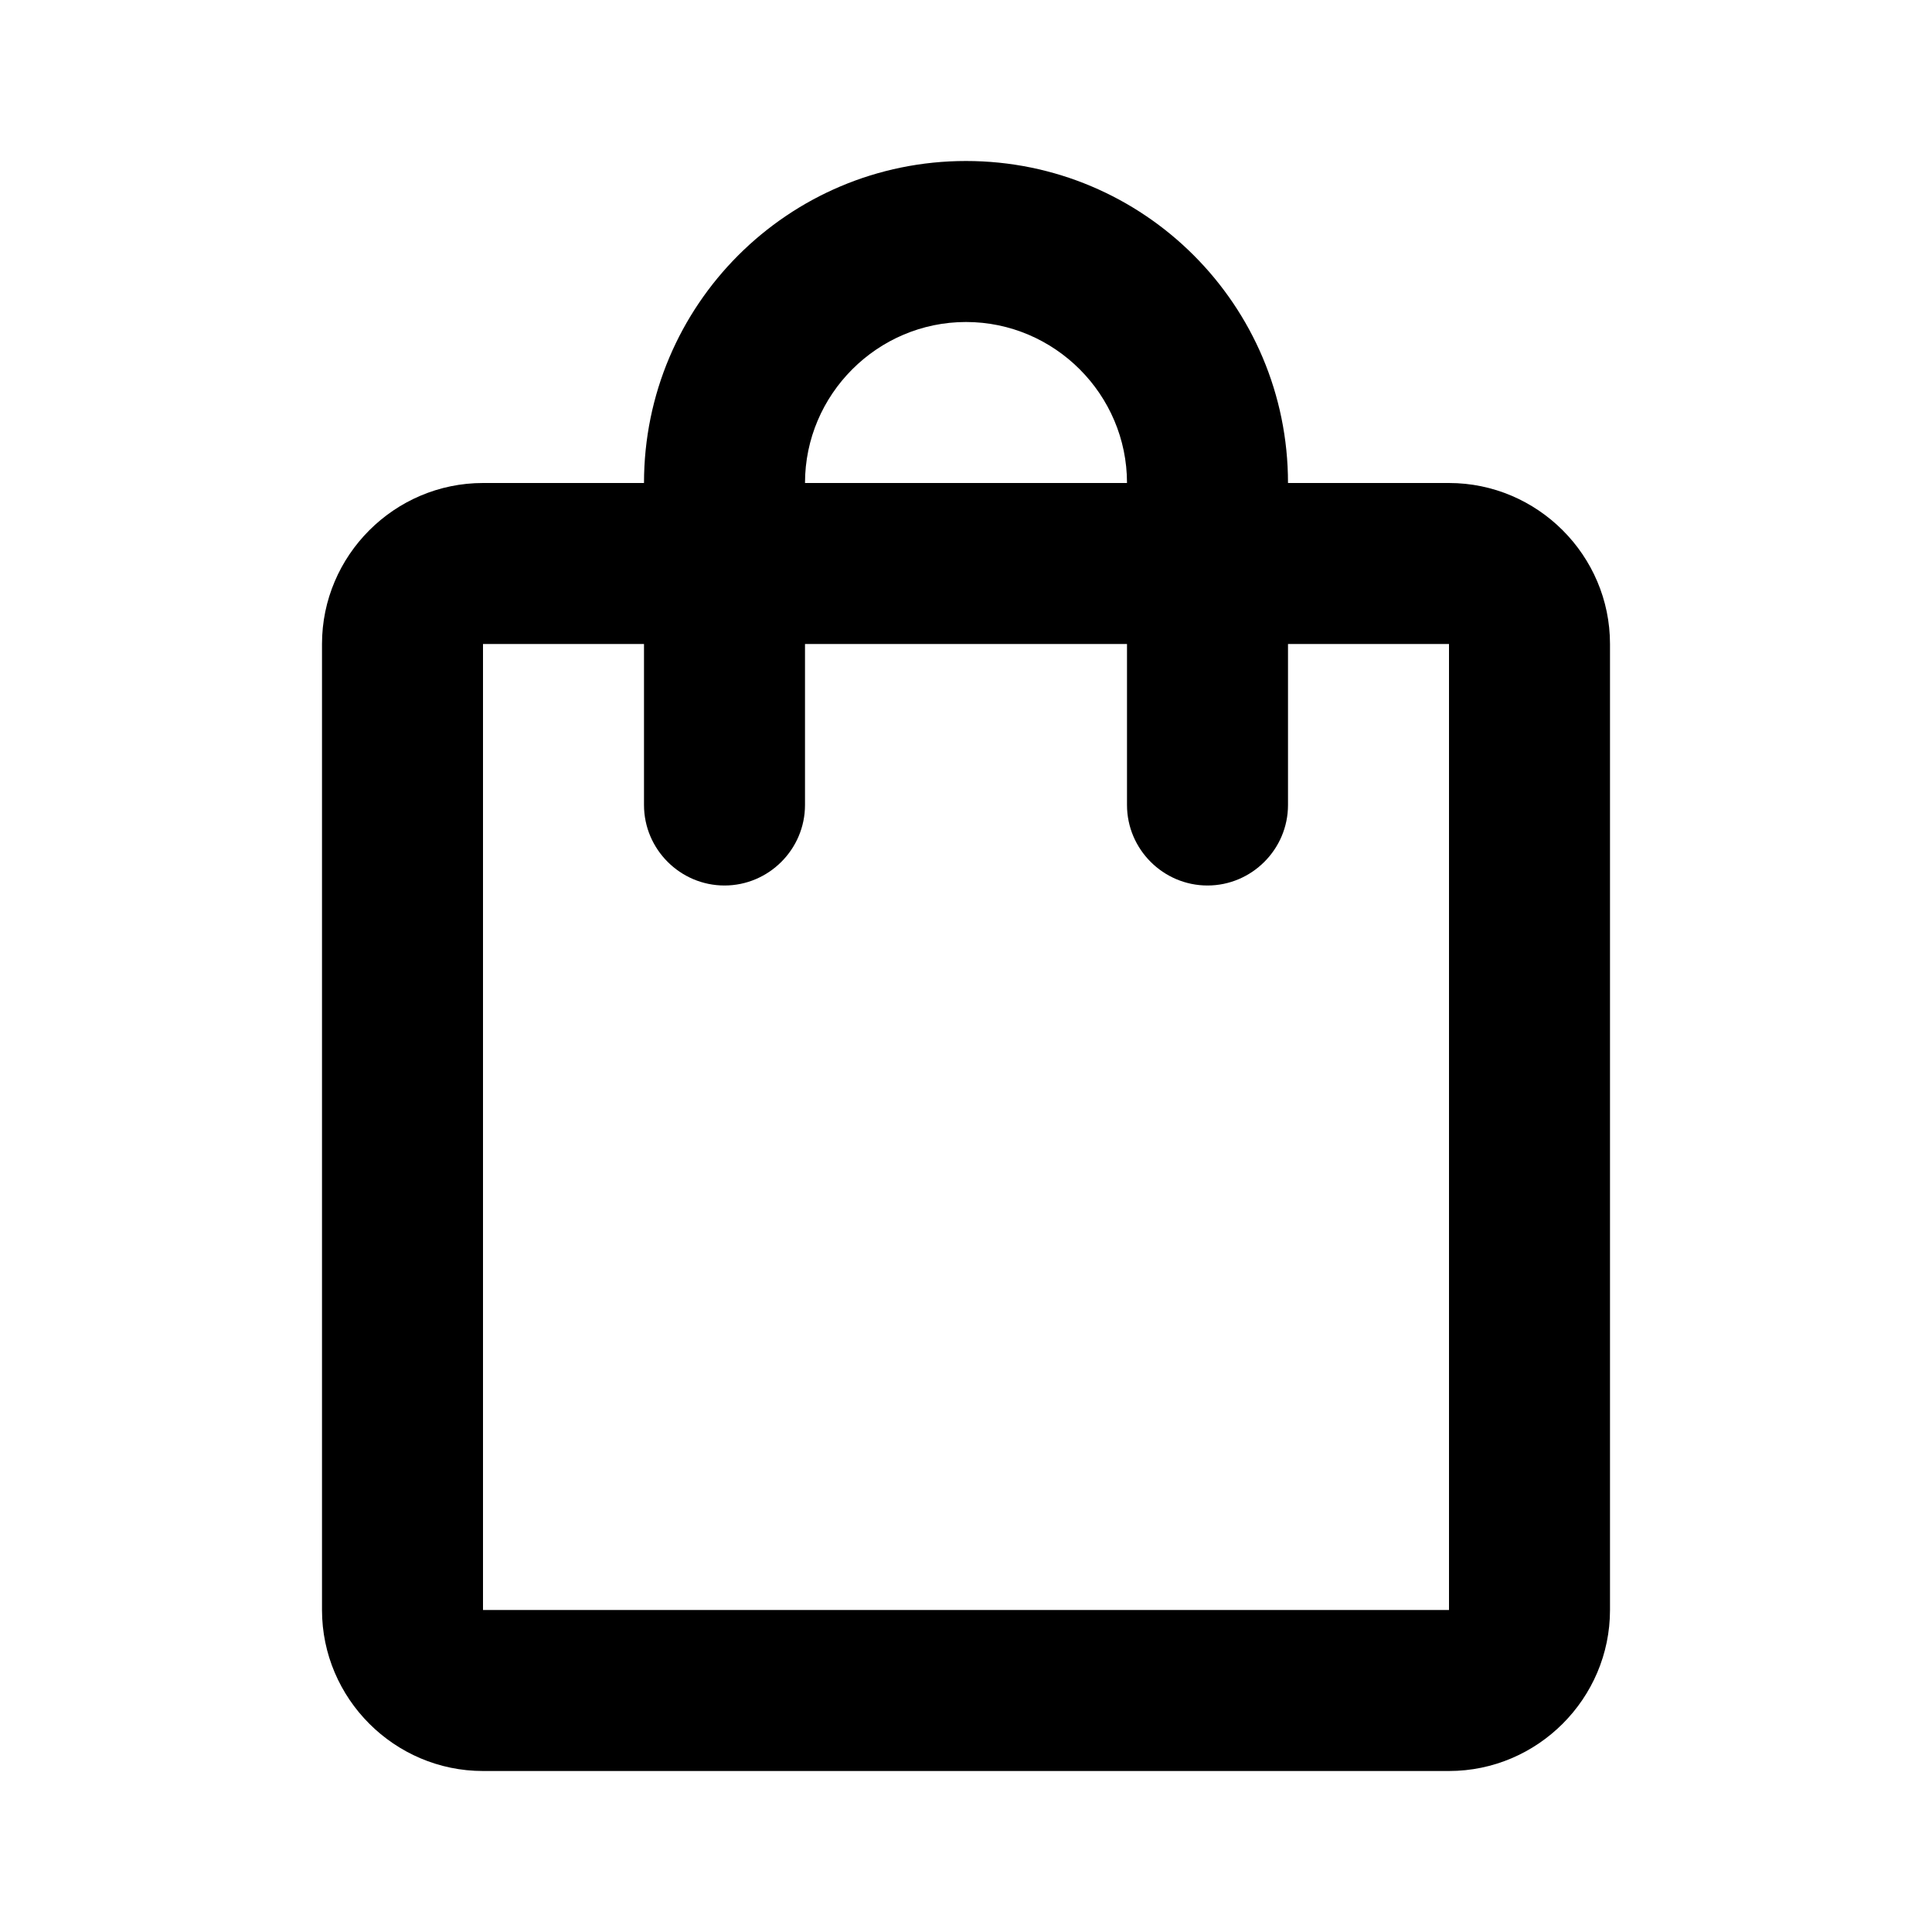
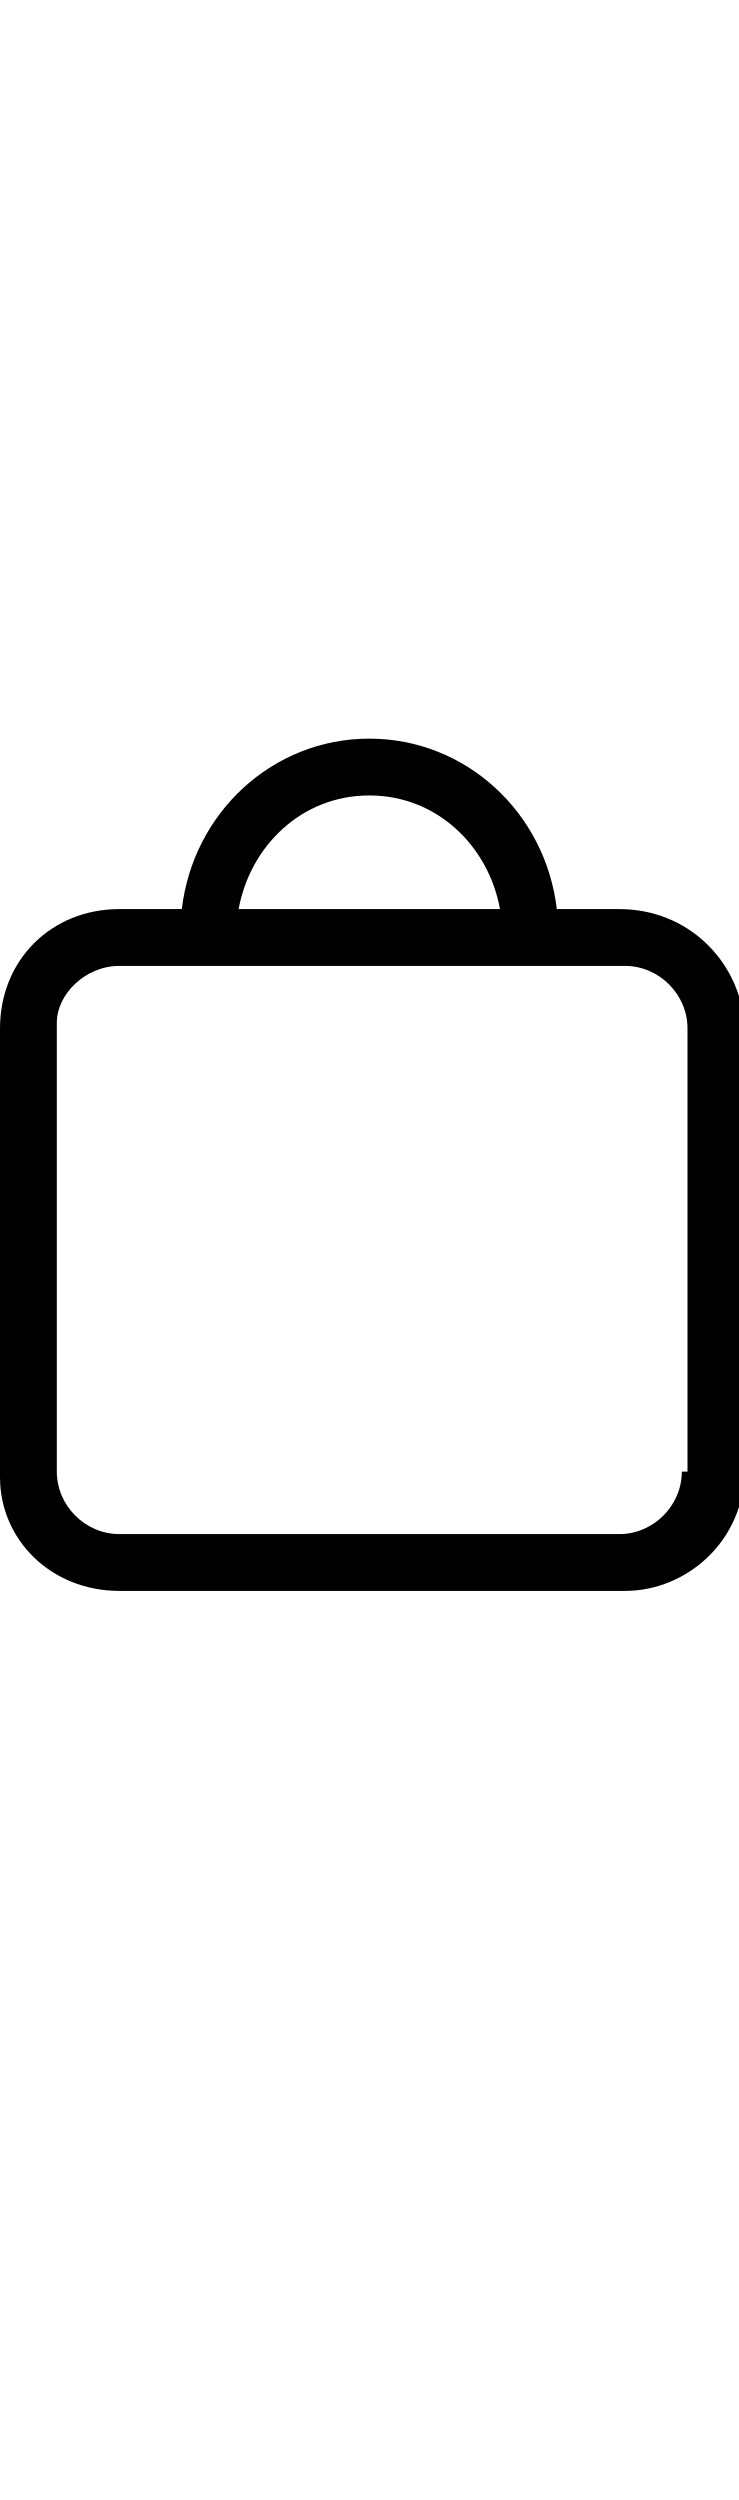
- <svg xmlns="http://www.w3.org/2000/svg" height="24" width="24" fill="currentColor">
-   <path fill="none" d="M0 0h24v24H0z" />
-   <path d="M18 6h-2c0-2.21-1.79-4-4-4S8 3.79 8 6H6c-1.1 0-2 .9-2 2v12c0 1.1.9 2 2 2h12c1.1 0 2-.9 2-2V8c0-1.1-.9-2-2-2zm-6-2c1.1 0 2 .9 2 2h-4c0-1.1.9-2 2-2zm6 16H6V8h2v2c0 .55.45 1 1 1s1-.45 1-1V8h4v2c0 .55.45 1 1 1s1-.45 1-1V8h2v12z" />
+ <svg xmlns="http://www.w3.org/2000/svg" height="44" width="13">
+   <g fill="none" fill-rule="evenodd">
+     <path d="M0 44h13V0H0z" />
+     <path d="M12 25.9c0 .6-.5 1.1-1.1 1.1H2.1c-.6 0-1.1-.5-1.1-1.1V18c0-.5.5-1 1.1-1H11c.6 0 1.1.5 1.1 1.1v7.8zM6.5 14c1.2 0 2.1.9 2.3 2H4.2c.2-1.1 1.1-2 2.3-2zm4.4 2H9.8c-.2-1.7-1.6-3-3.3-3s-3.1 1.3-3.3 3H2.1C.9 16 0 16.9 0 18.1V26c0 1.1.9 2 2.1 2H11c1.1 0 2.1-.9 2.1-2.1V18c-.1-1.1-1-2-2.2-2z" fill="currentColor" />
+   </g>
</svg>
